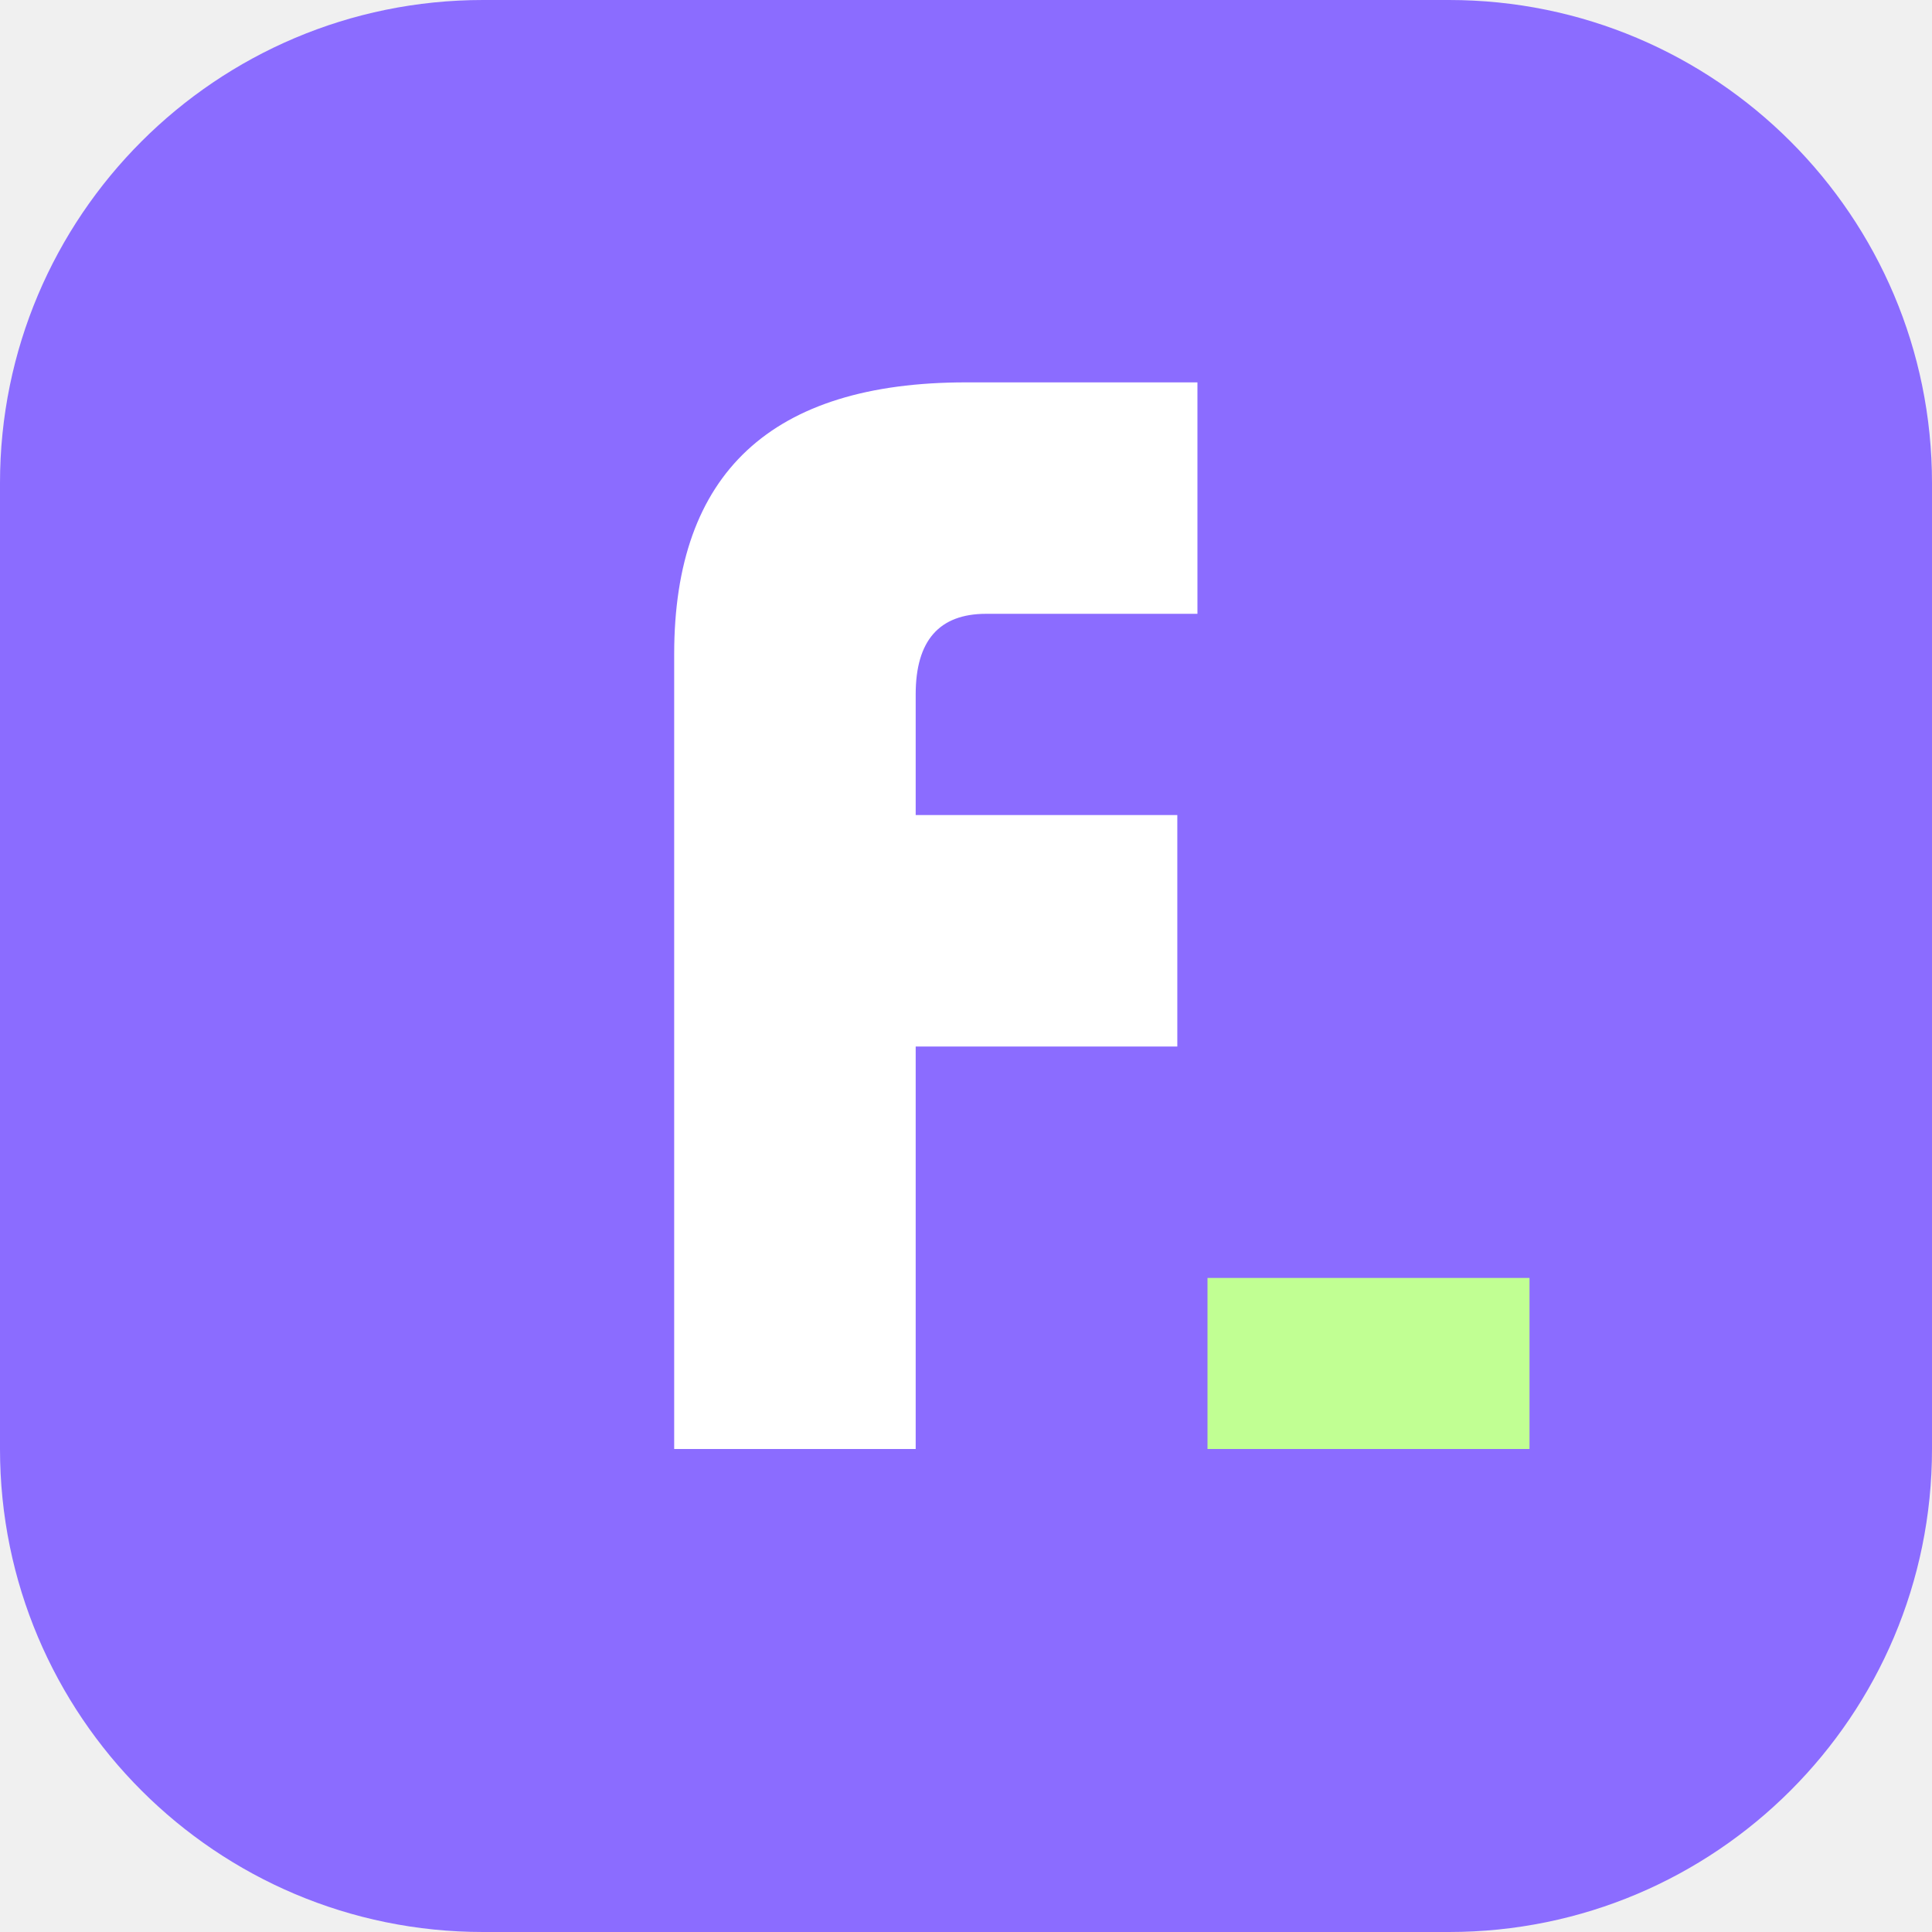
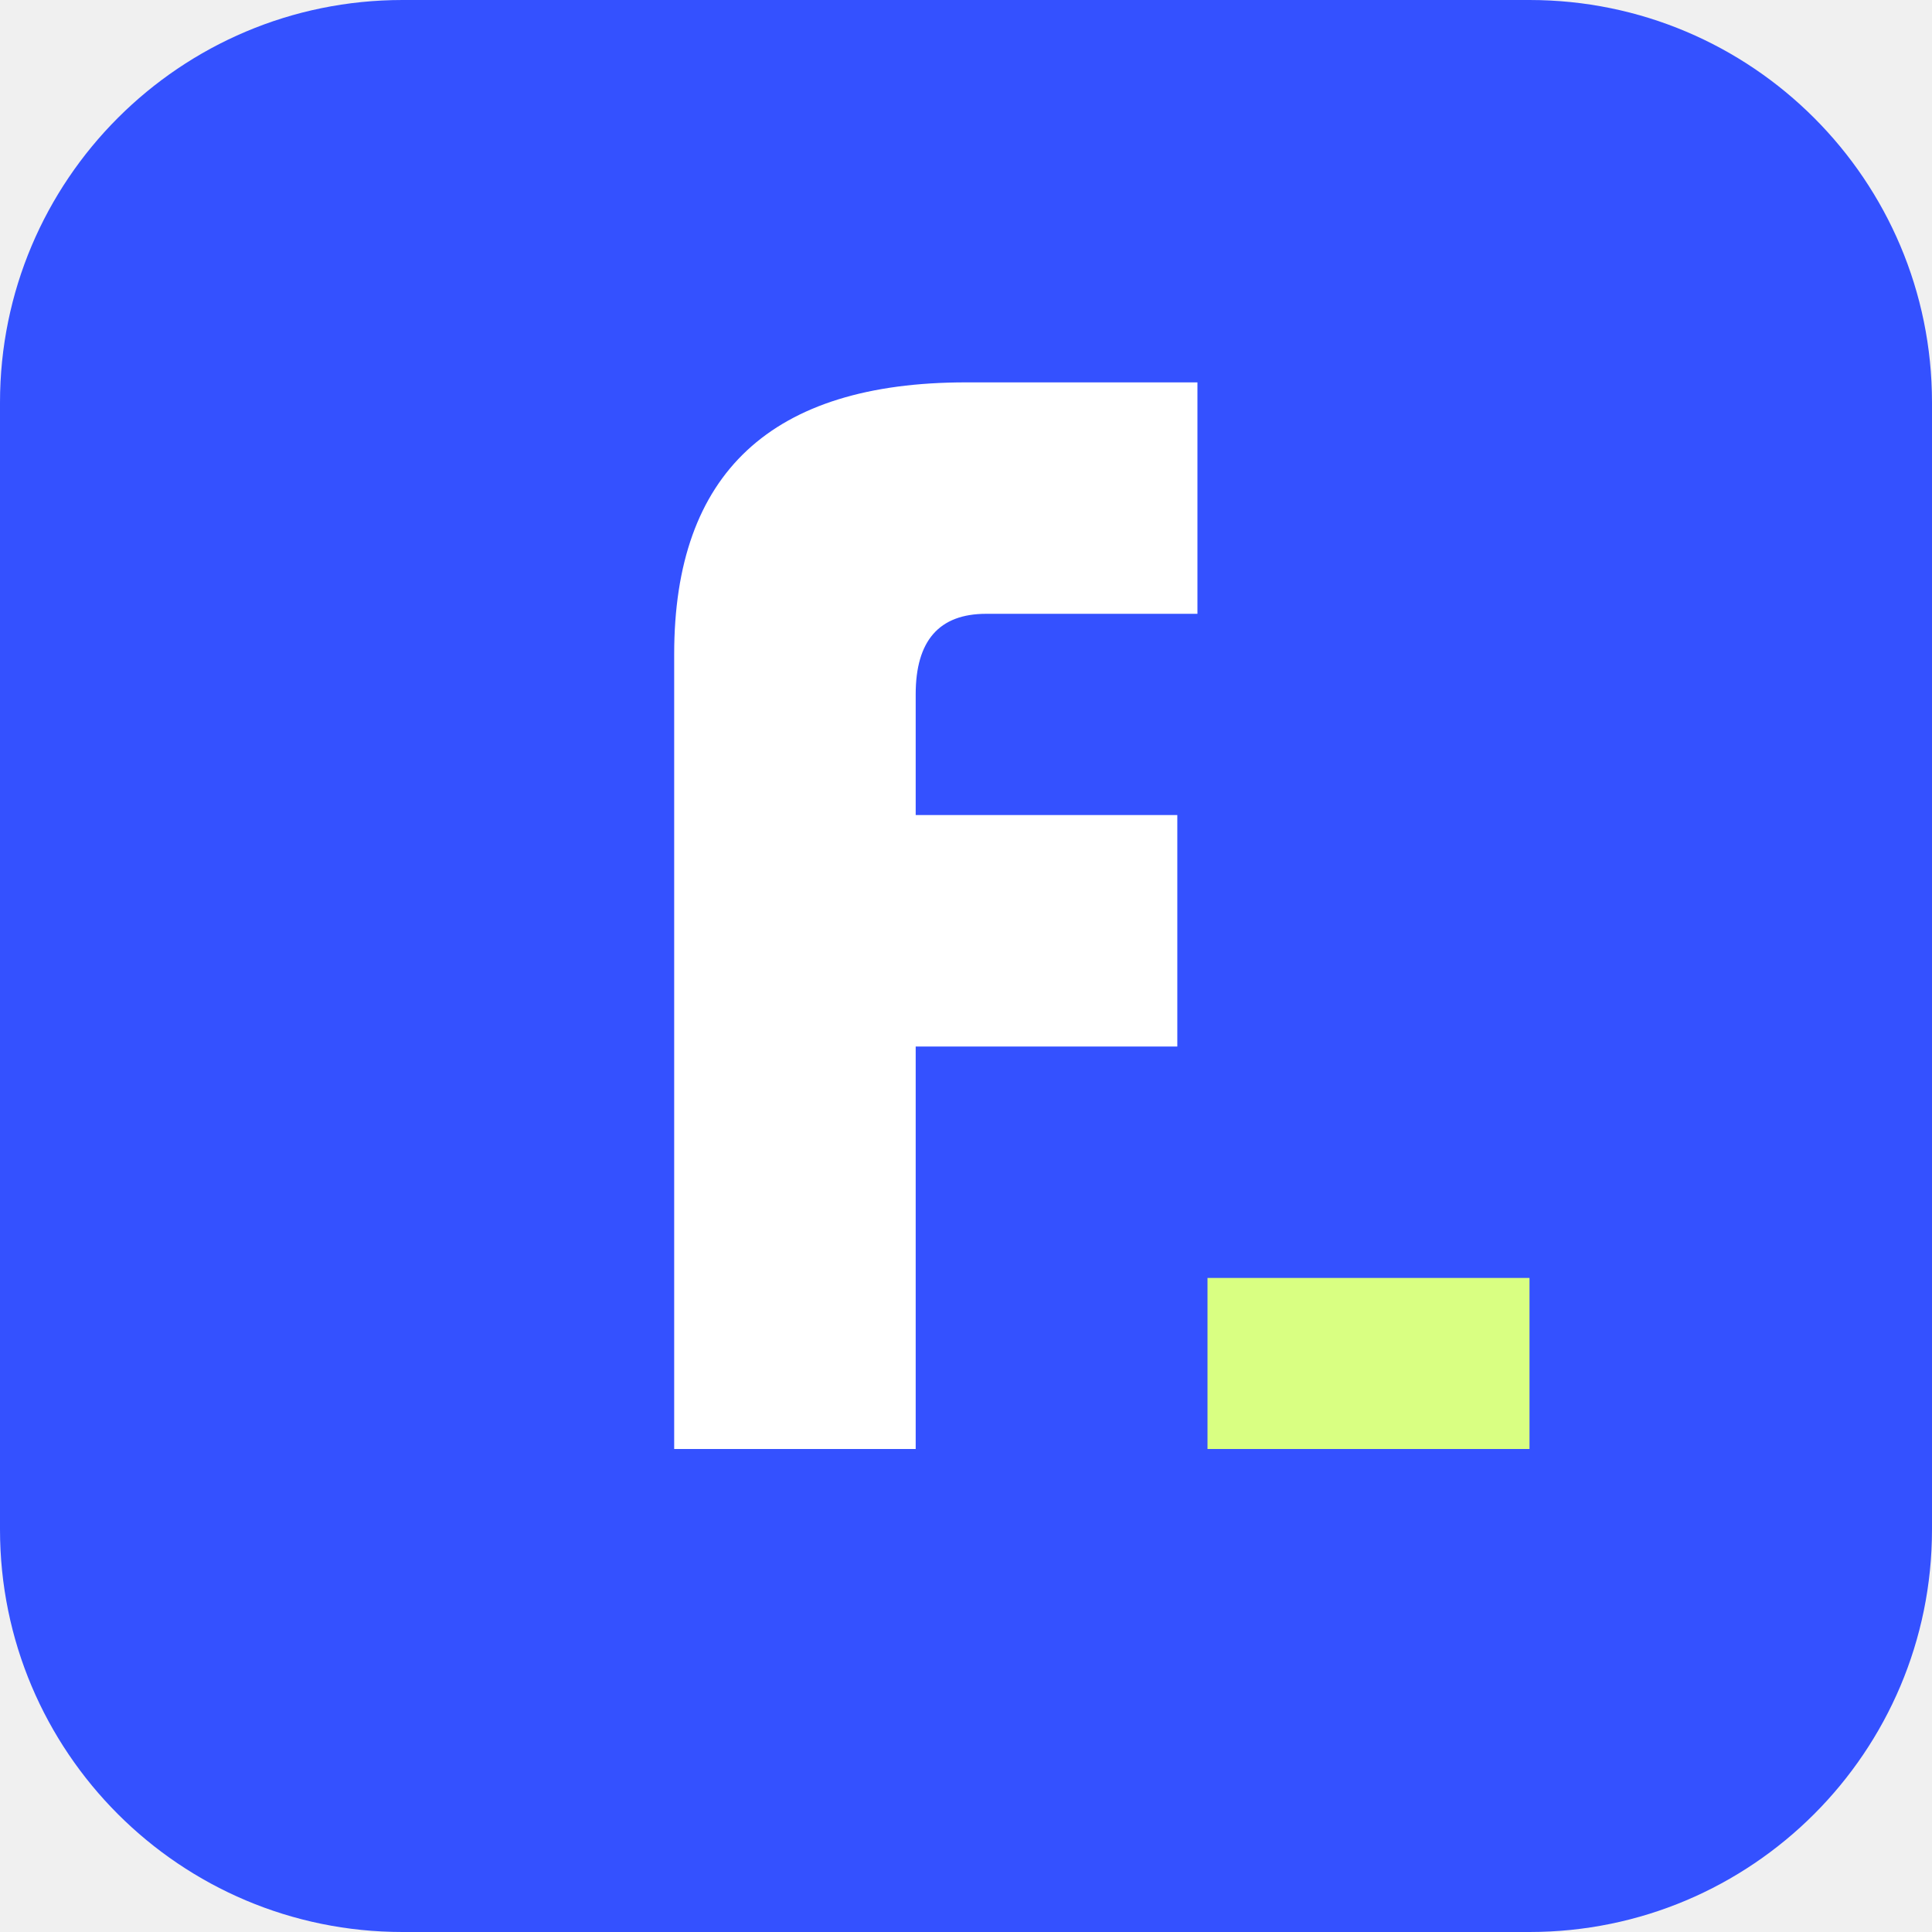
<svg xmlns="http://www.w3.org/2000/svg" width="192" height="192" viewBox="0 0 192 192">
-   <rect width="192" height="192" rx="48" fill="#8b6cff" />
+   <rect width="192" height="192" rx="40" fill="#3451ff" />
  <path d="M67 144V65q0-27 29-27h23v23H98q-7 0-7 8v12h26v23H91v40z" fill="#fff" />
-   <path d="M120 127h32v17h-32z" fill="#c1ff93" />
+   <path d="M120 127h32v17h-32z" fill="#d9ff82" />
</svg>
